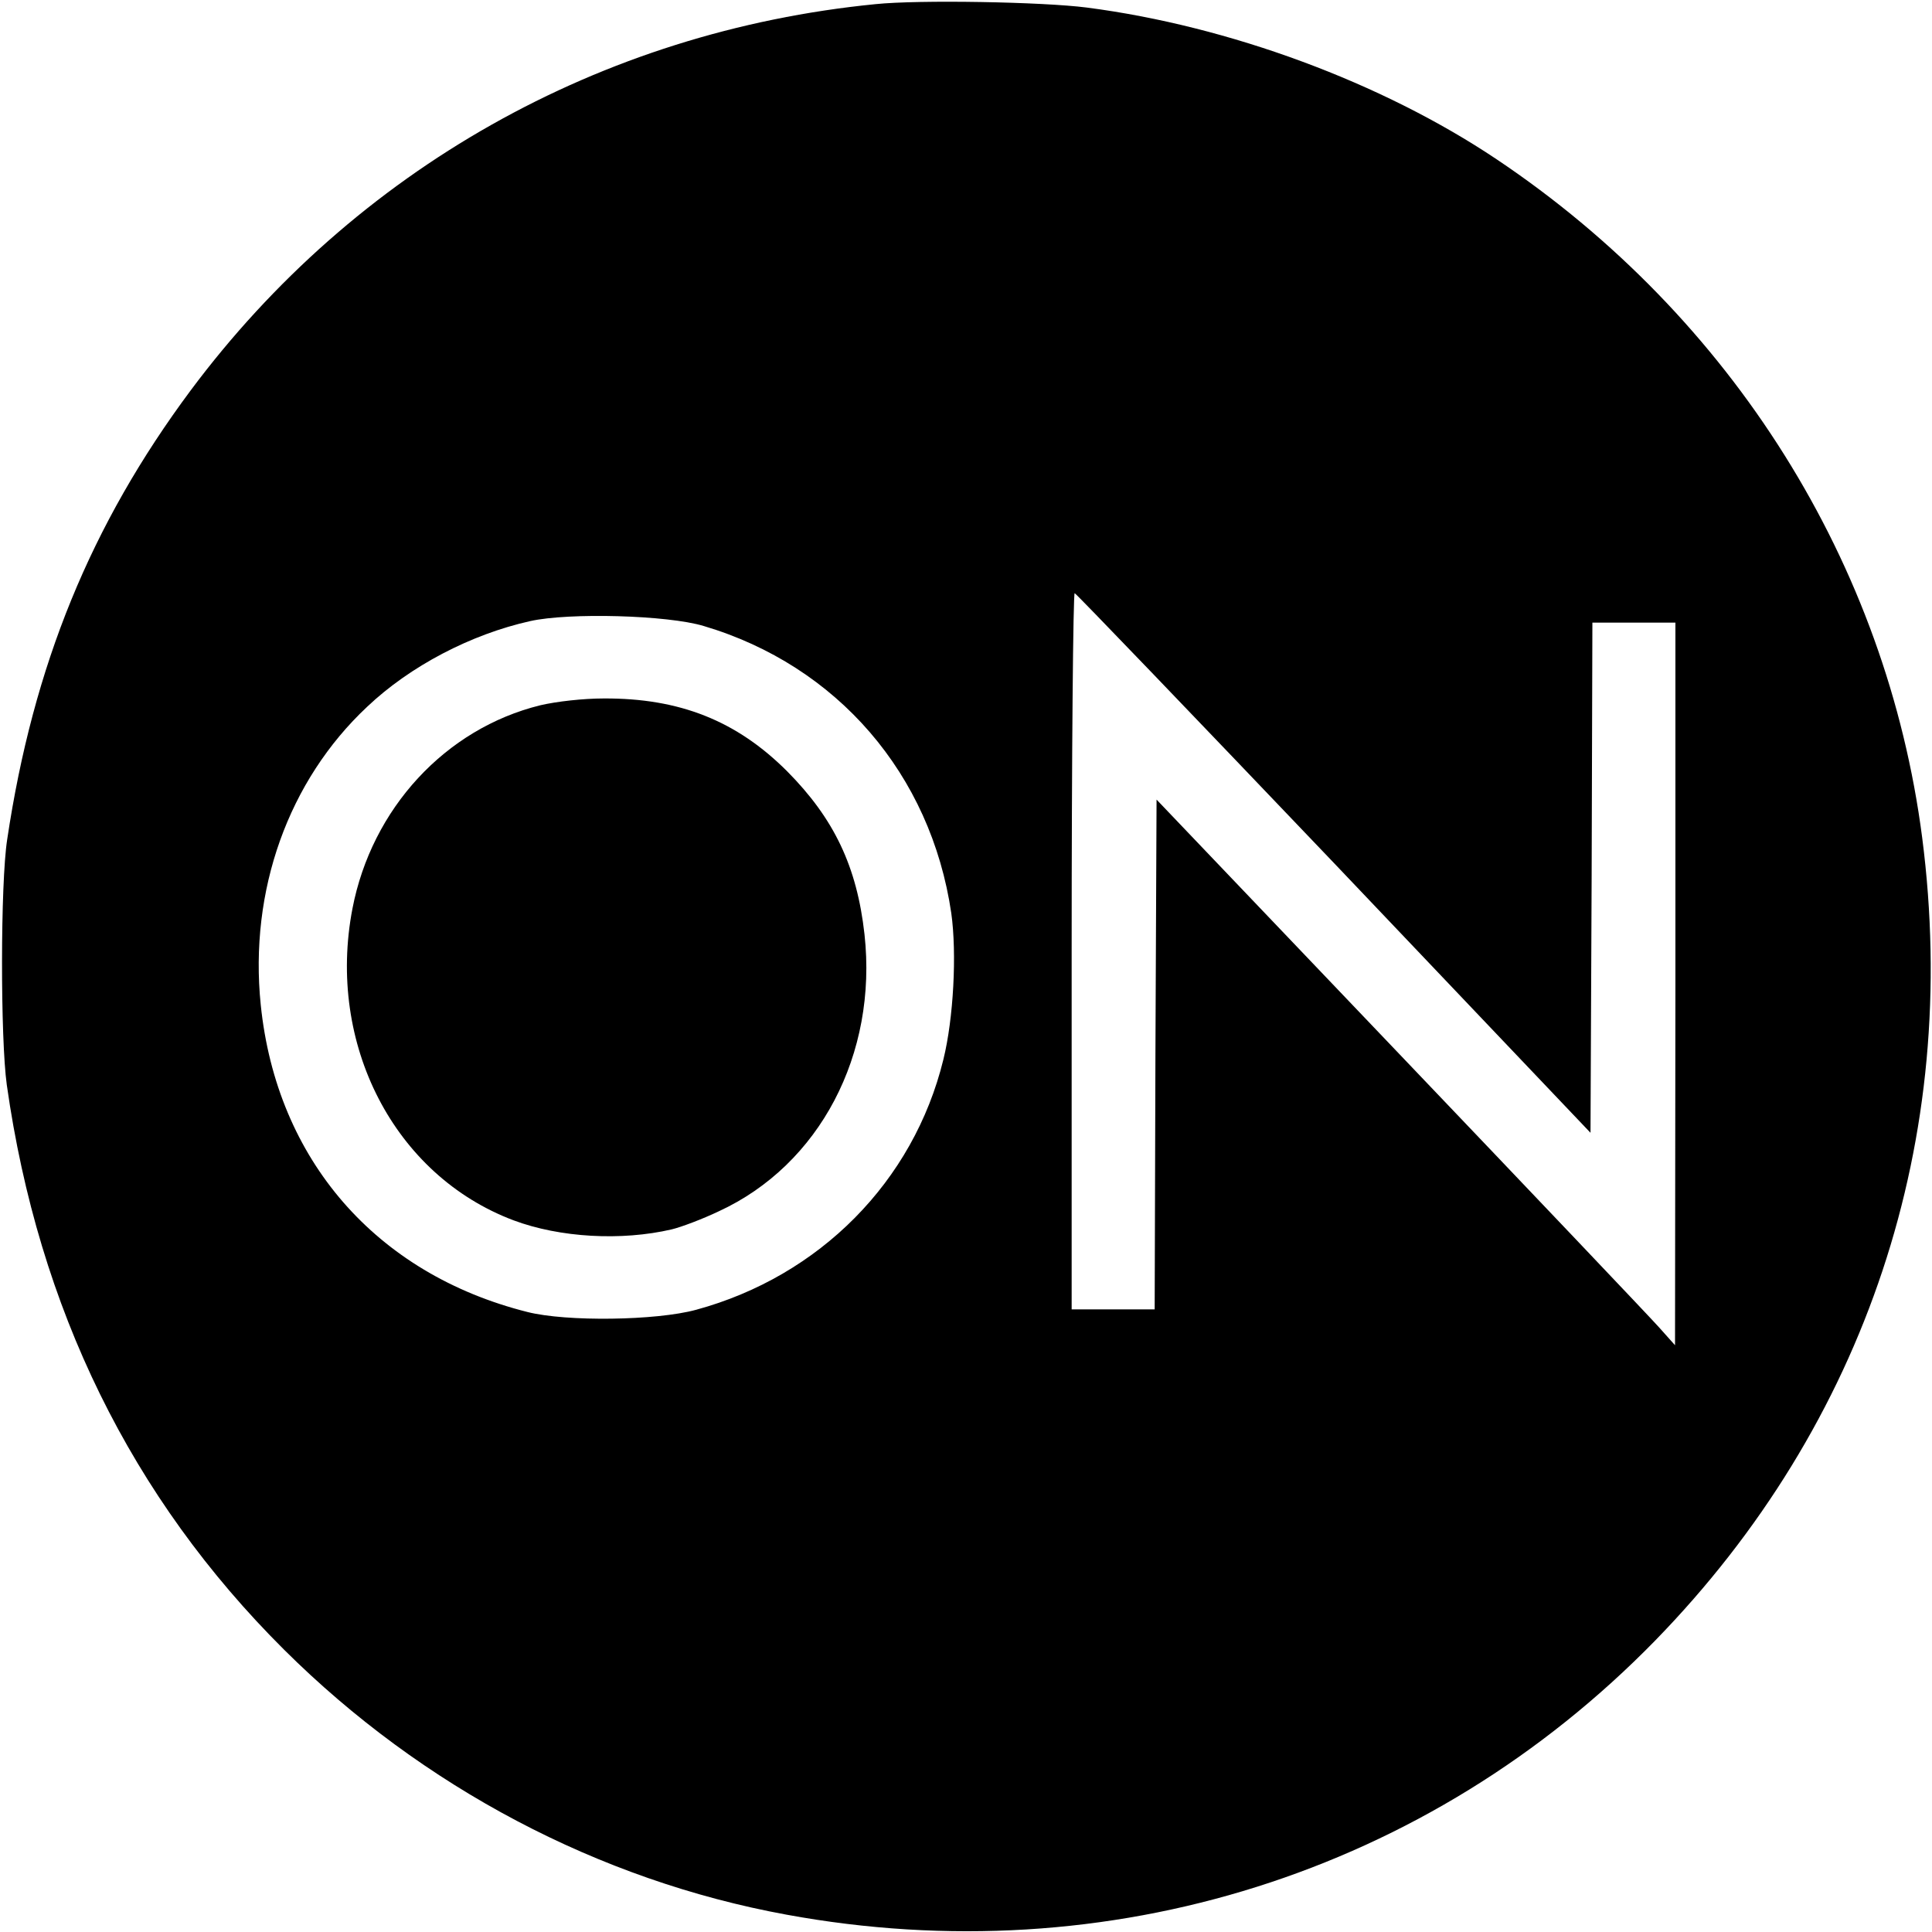
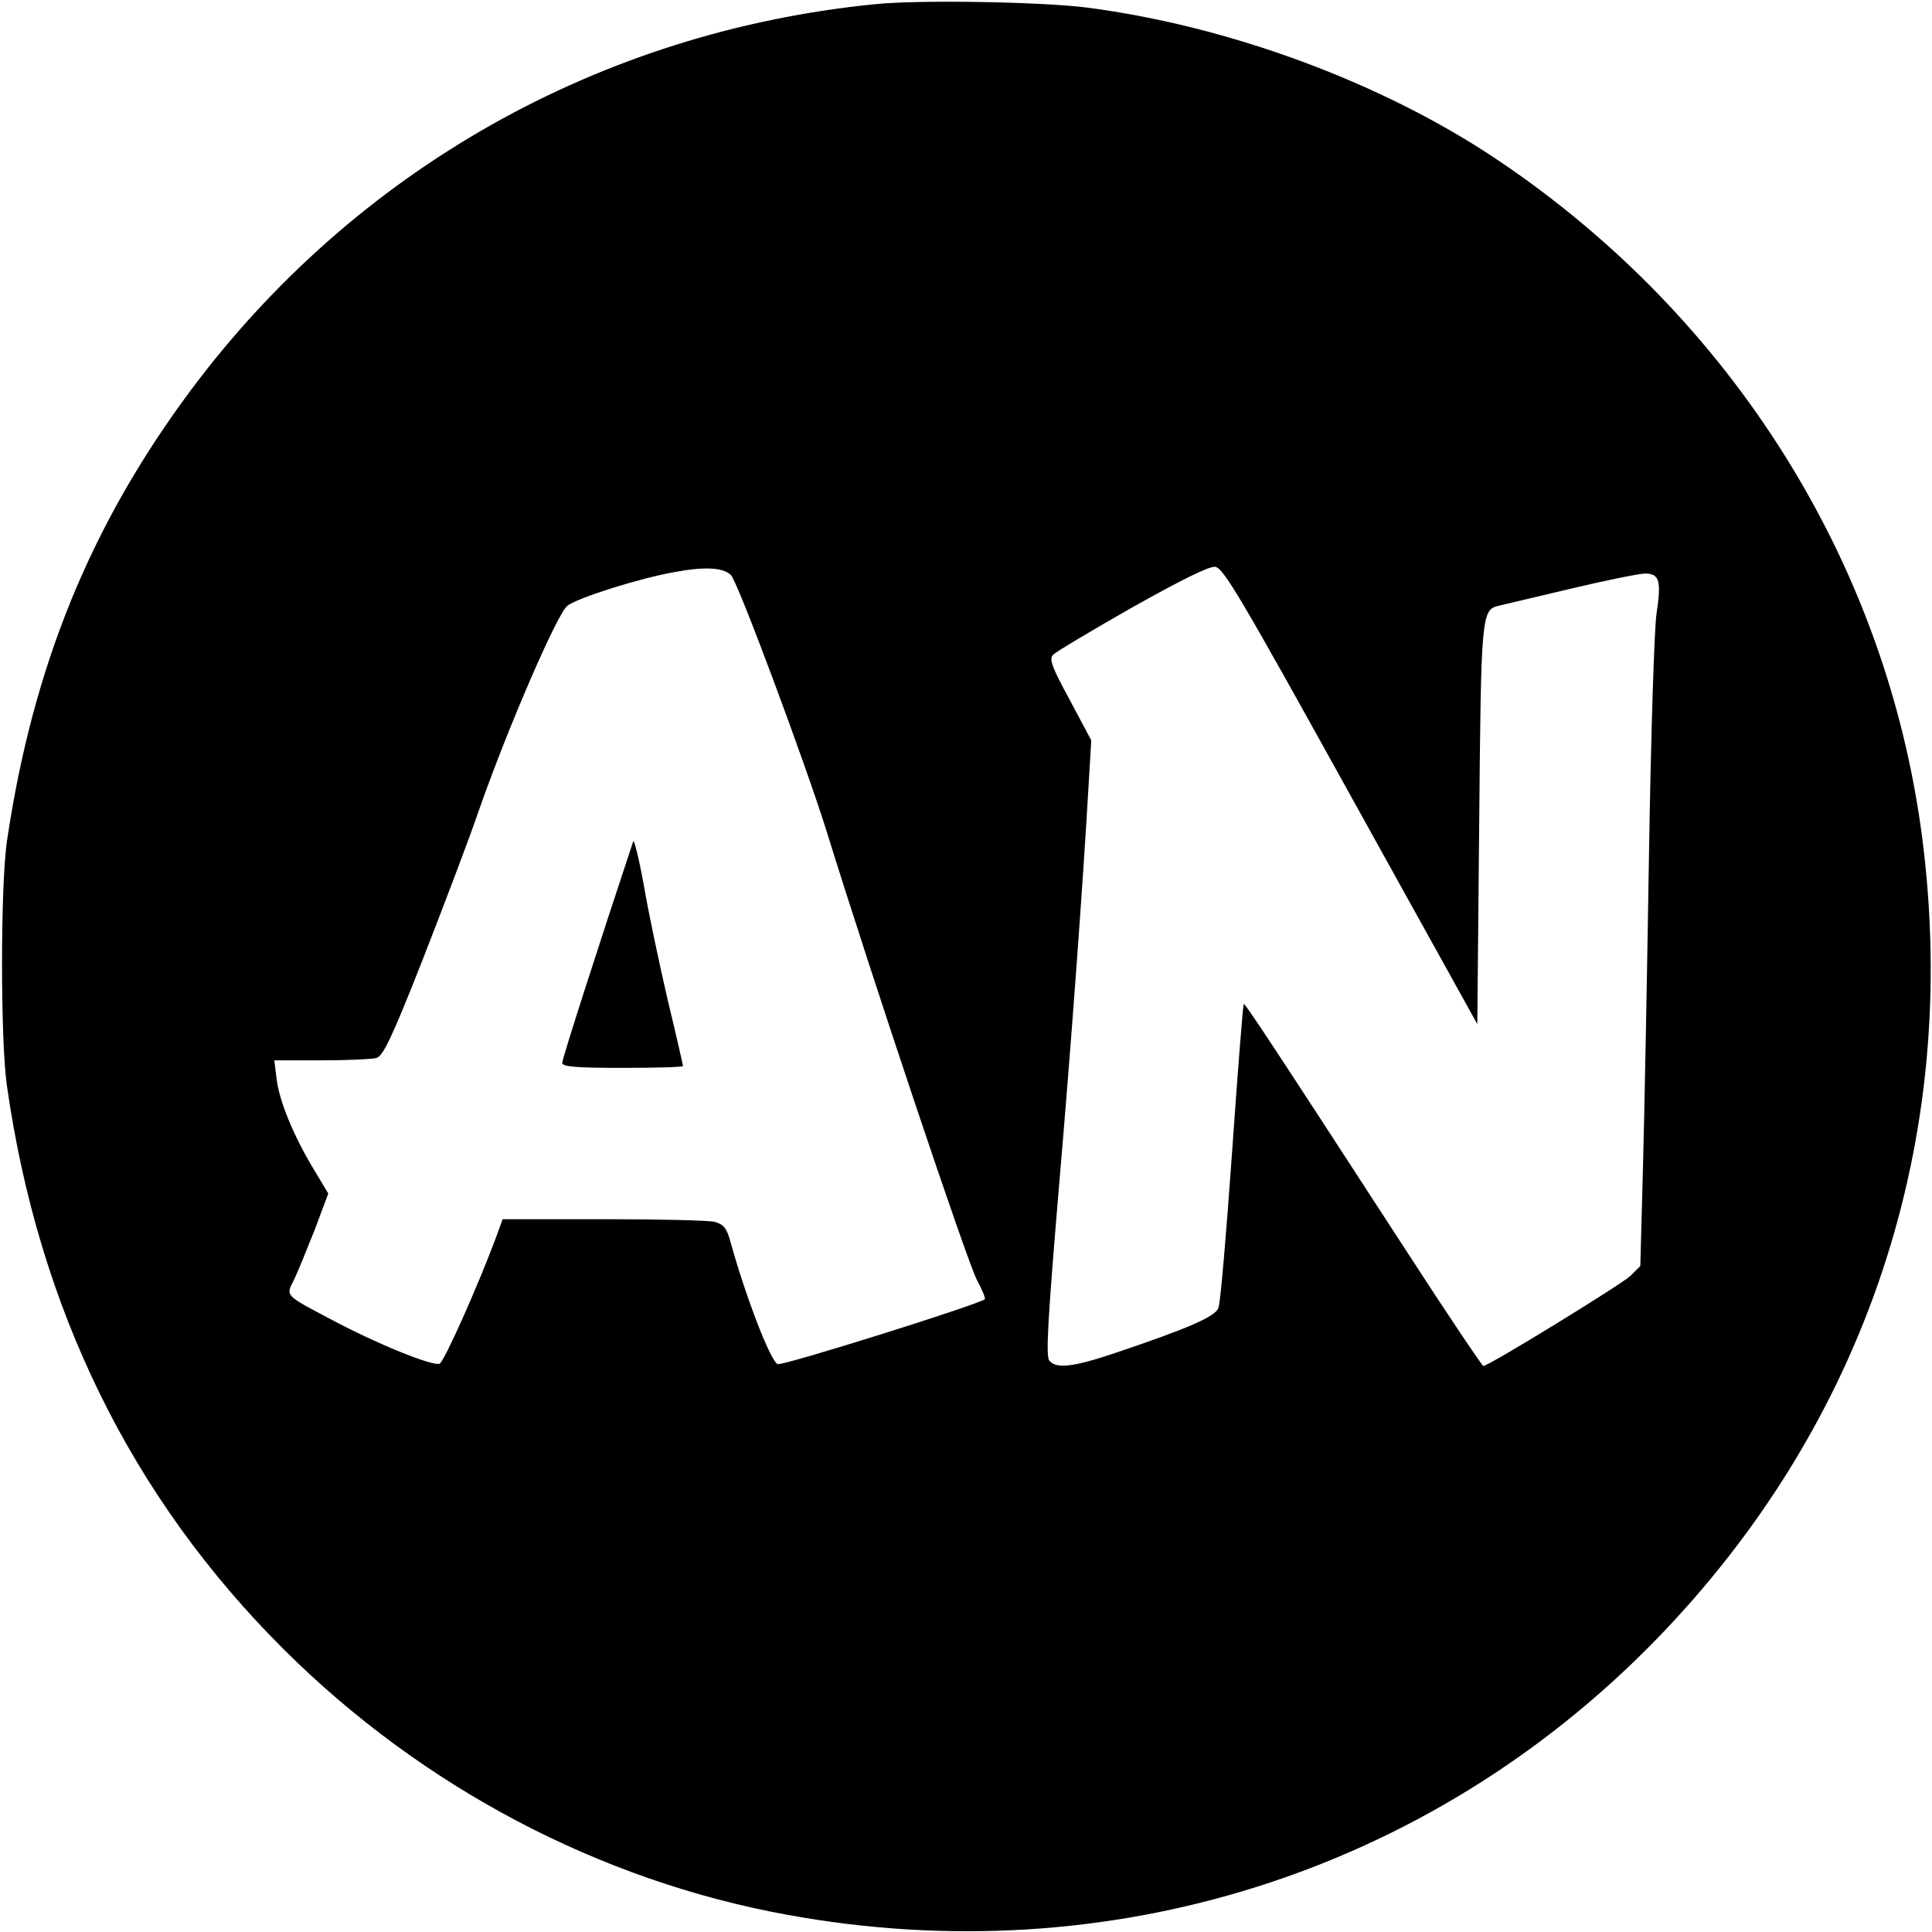
<svg xmlns="http://www.w3.org/2000/svg" version="1.0" width="512pt" height="512pt" viewBox="0 0 512 512" preserveAspectRatio="xMidYMid meet">
  <g transform="translate(0,512) scale(0.1,-0.1)" fill="#000000" stroke="none">
-     <path d="M2320 5109 c-729 -72 -1379 -439 -1815 -1024 -264 -355 -417 -728 -486 -1190 -18 -116 -18 -528 -1 -650 84 -593 330 -1094 735 -1497 366 -364 834 -611 1331 -702 854 -157 1702 111 2303 727 559 574 810 1329 707 2127 -94 726 -504 1380 -1128 1798 -303 203 -708 353 -1086 402 -117 15 -444 21 -560 9z m1216 -2277 l679 -714 3 676 2 676 110 0 110 0 0 -957 -1 -958 -42 47 c-23 26 -332 351 -687 723 l-645 676 -3 -675 -2 -676 -110 0 -110 0 0 951 c0 523 4 949 8 947 4 -1 314 -324 688 -716z m-1671 629 c354 -105 602 -393 656 -761 15 -107 6 -279 -21 -388 -79 -323 -328 -574 -655 -663 -106 -29 -344 -32 -447 -6 -402 101 -665 404 -707 814 -31 303 73 594 282 790 114 108 275 192 432 227 103 23 364 16 460 -13z" />
-     <path d="M1432 3251 c-252 -62 -447 -274 -498 -539 -69 -359 111 -707 427 -826 123 -46 286 -55 419 -24 25 6 81 27 125 48 267 123 421 416 386 734 -20 180 -81 307 -205 432 -134 134 -285 194 -486 193 -55 0 -125 -8 -168 -18z" />
+     <path d="M2320 5109 c-729 -72 -1379 -439 -1815 -1024 -264 -355 -417 -728 -486 -1190 -18 -116 -18 -528 -1 -650 84 -593 330 -1094 735 -1497 366 -364 834 -611 1331 -702 854 -157 1702 111 2303 727 559 574 810 1329 707 2127 -94 726 -504 1380 -1128 1798 -303 203 -708 353 -1086 402 -117 15 -444 21 -560 9z m-383 -1513 c18 -17 196 -495 253 -677 122 -394 375 -1148 399 -1191 14 -26 23 -49 21 -51 -16 -14 -535 -177 -549 -172 -18 5 -85 179 -124 320 -11 41 -19 50 -43 57 -16 4 -149 7 -295 7 l-267 0 -17 -47 c-48 -129 -138 -331 -150 -336 -19 -7 -167 53 -285 116 -127 67 -123 63 -101 106 10 21 34 80 55 133 l36 96 -39 65 c-53 88 -91 180 -98 239 l-6 49 124 0 c68 0 134 3 146 6 18 5 40 50 122 258 54 138 123 319 151 401 76 217 208 522 234 540 30 22 193 73 284 89 80 15 129 12 149 -8z m1643 -586 l335 -604 5 529 c5 562 6 569 53 580 12 3 98 23 190 45 93 22 181 40 197 40 38 0 43 -20 30 -106 -6 -38 -15 -325 -20 -639 -5 -313 -12 -687 -16 -830 l-7 -260 -26 -26 c-24 -23 -376 -239 -390 -239 -3 0 -96 138 -206 308 -368 567 -426 654 -429 651 -2 -2 -16 -179 -31 -394 -15 -214 -31 -400 -36 -411 -8 -23 -79 -54 -275 -120 -110 -37 -155 -42 -173 -20 -10 11 -4 109 23 433 34 393 66 831 81 1094 l7 117 -57 107 c-49 90 -55 109 -44 120 8 8 102 64 209 125 130 73 203 109 220 108 22 -3 65 -75 360 -608z" />
+     <path d="M1678 2890 c-88 -265 -189 -578 -188 -587 0 -10 39 -13 160 -13 88 0 160 2 160 5 0 2 -18 82 -41 177 -22 95 -51 232 -63 303 -13 72 -26 123 -28 115z" />
  </g>
</svg>
